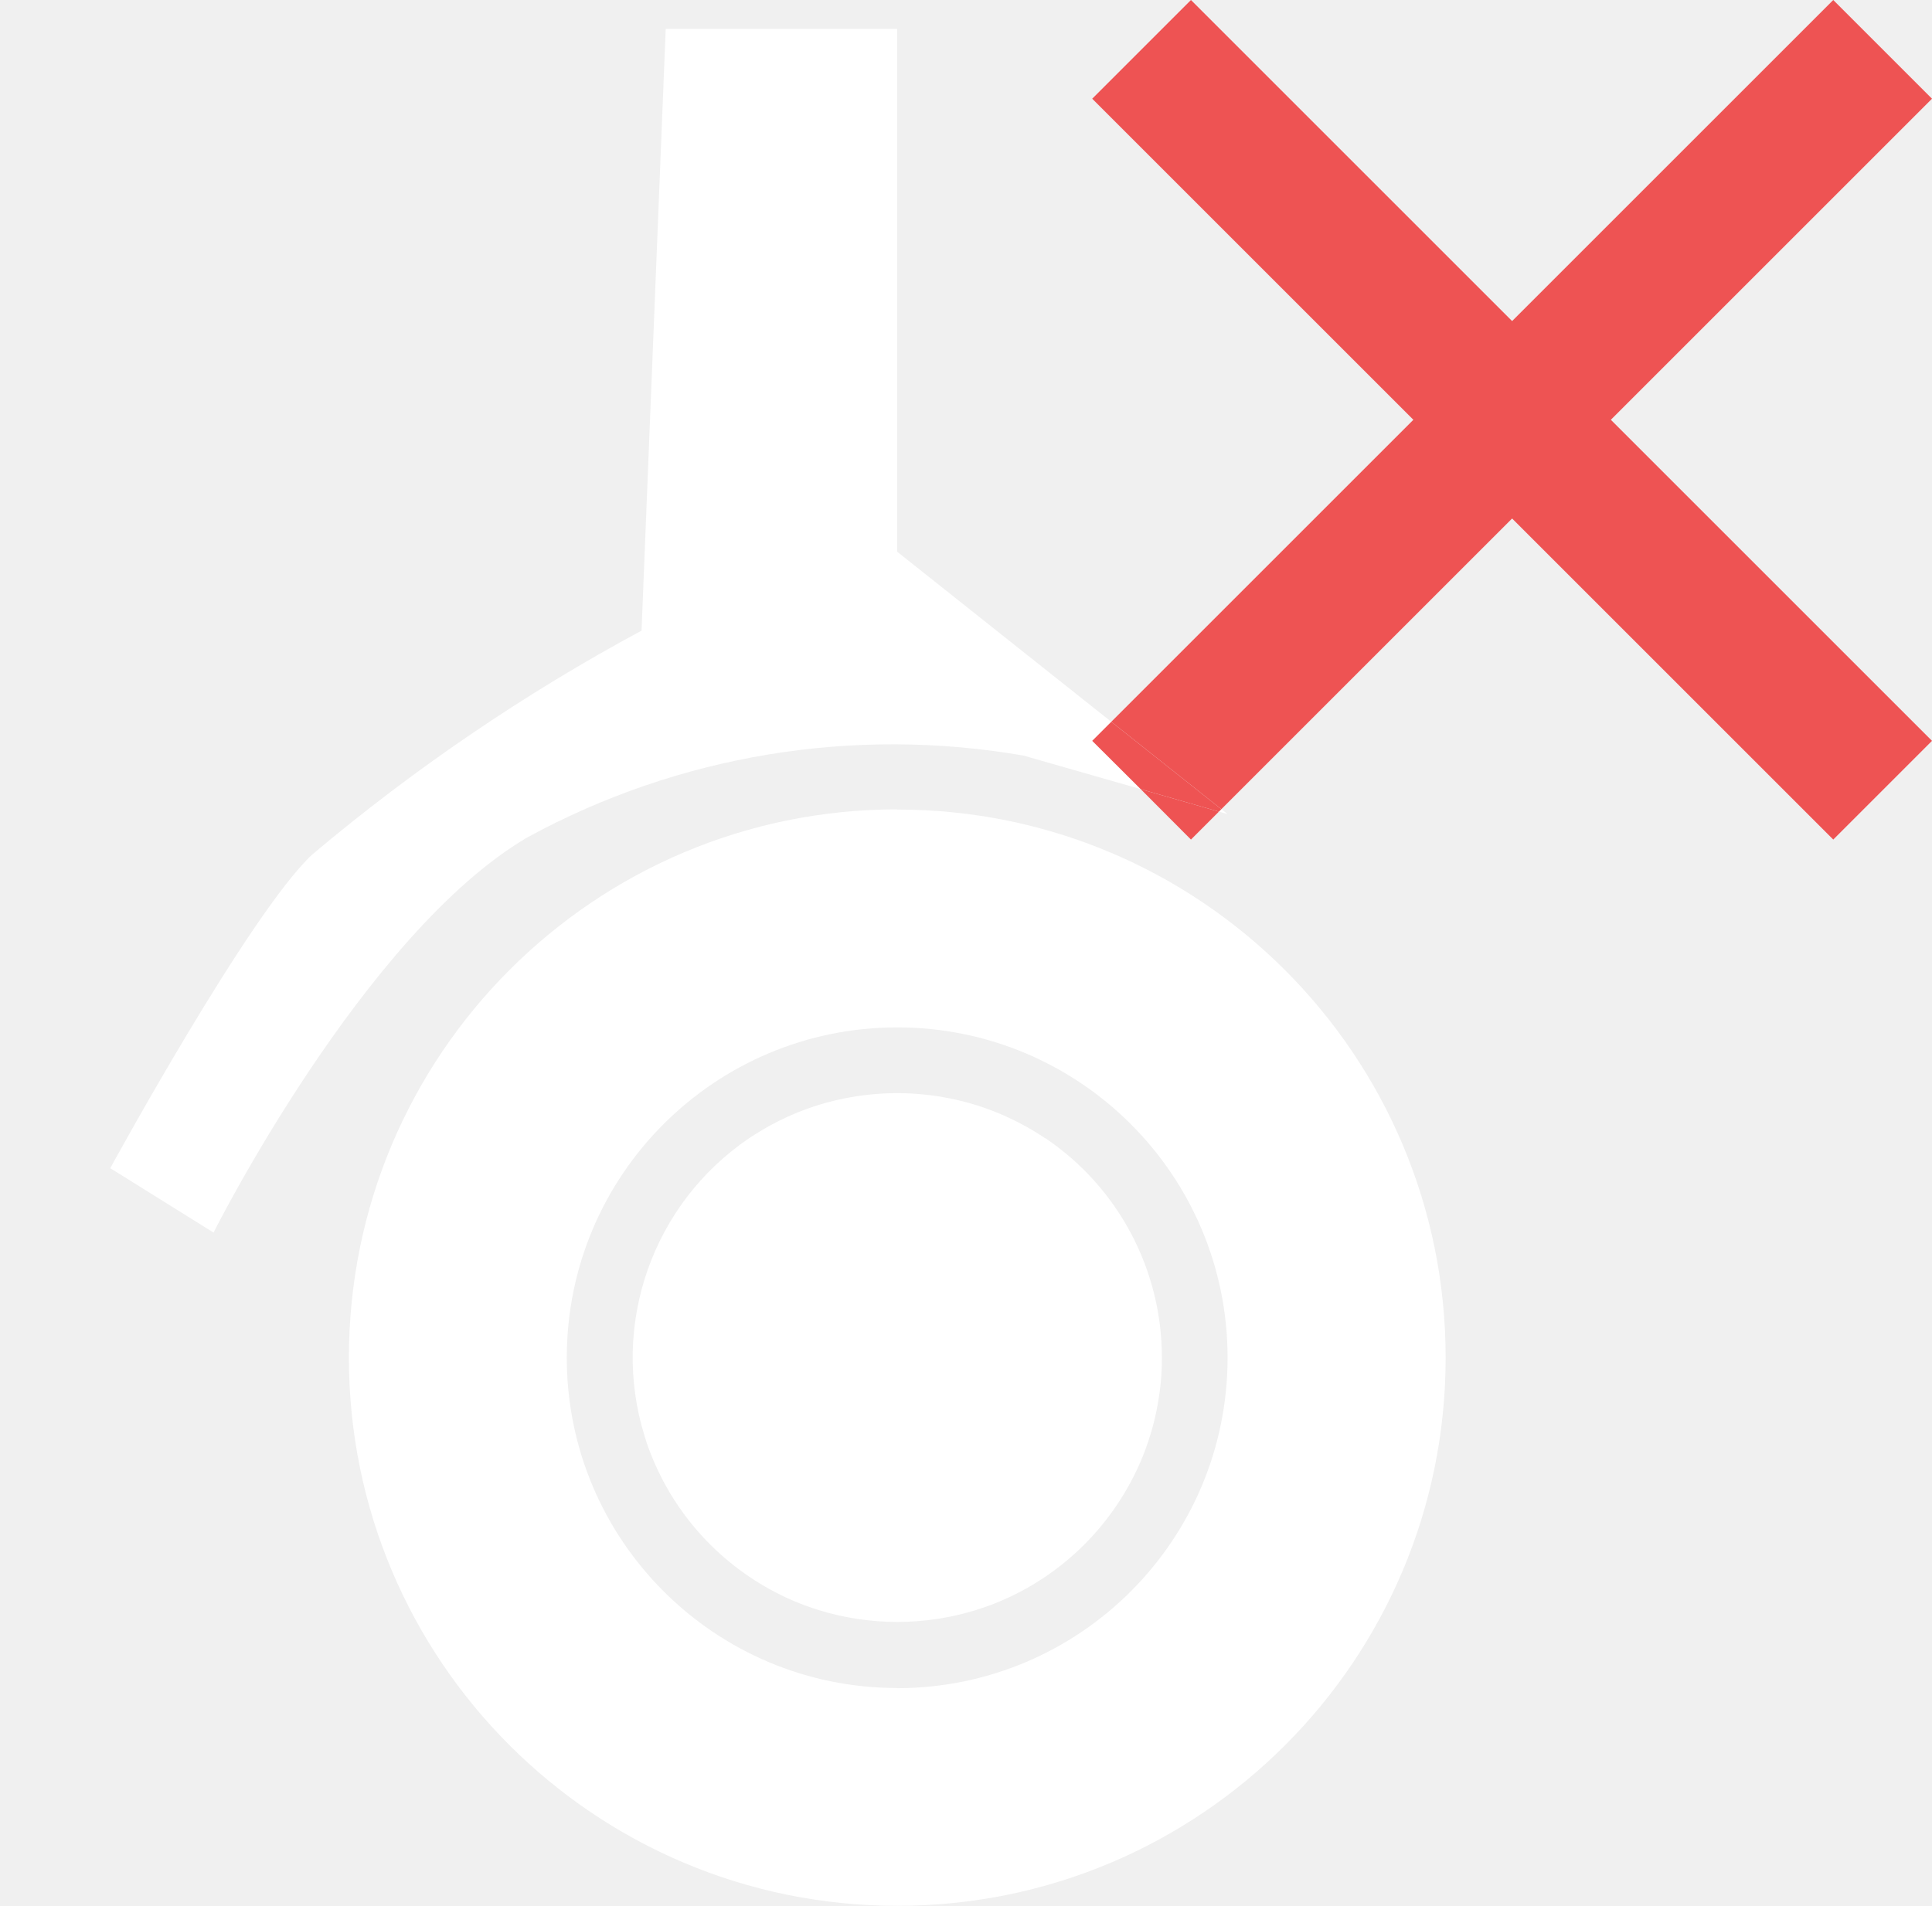
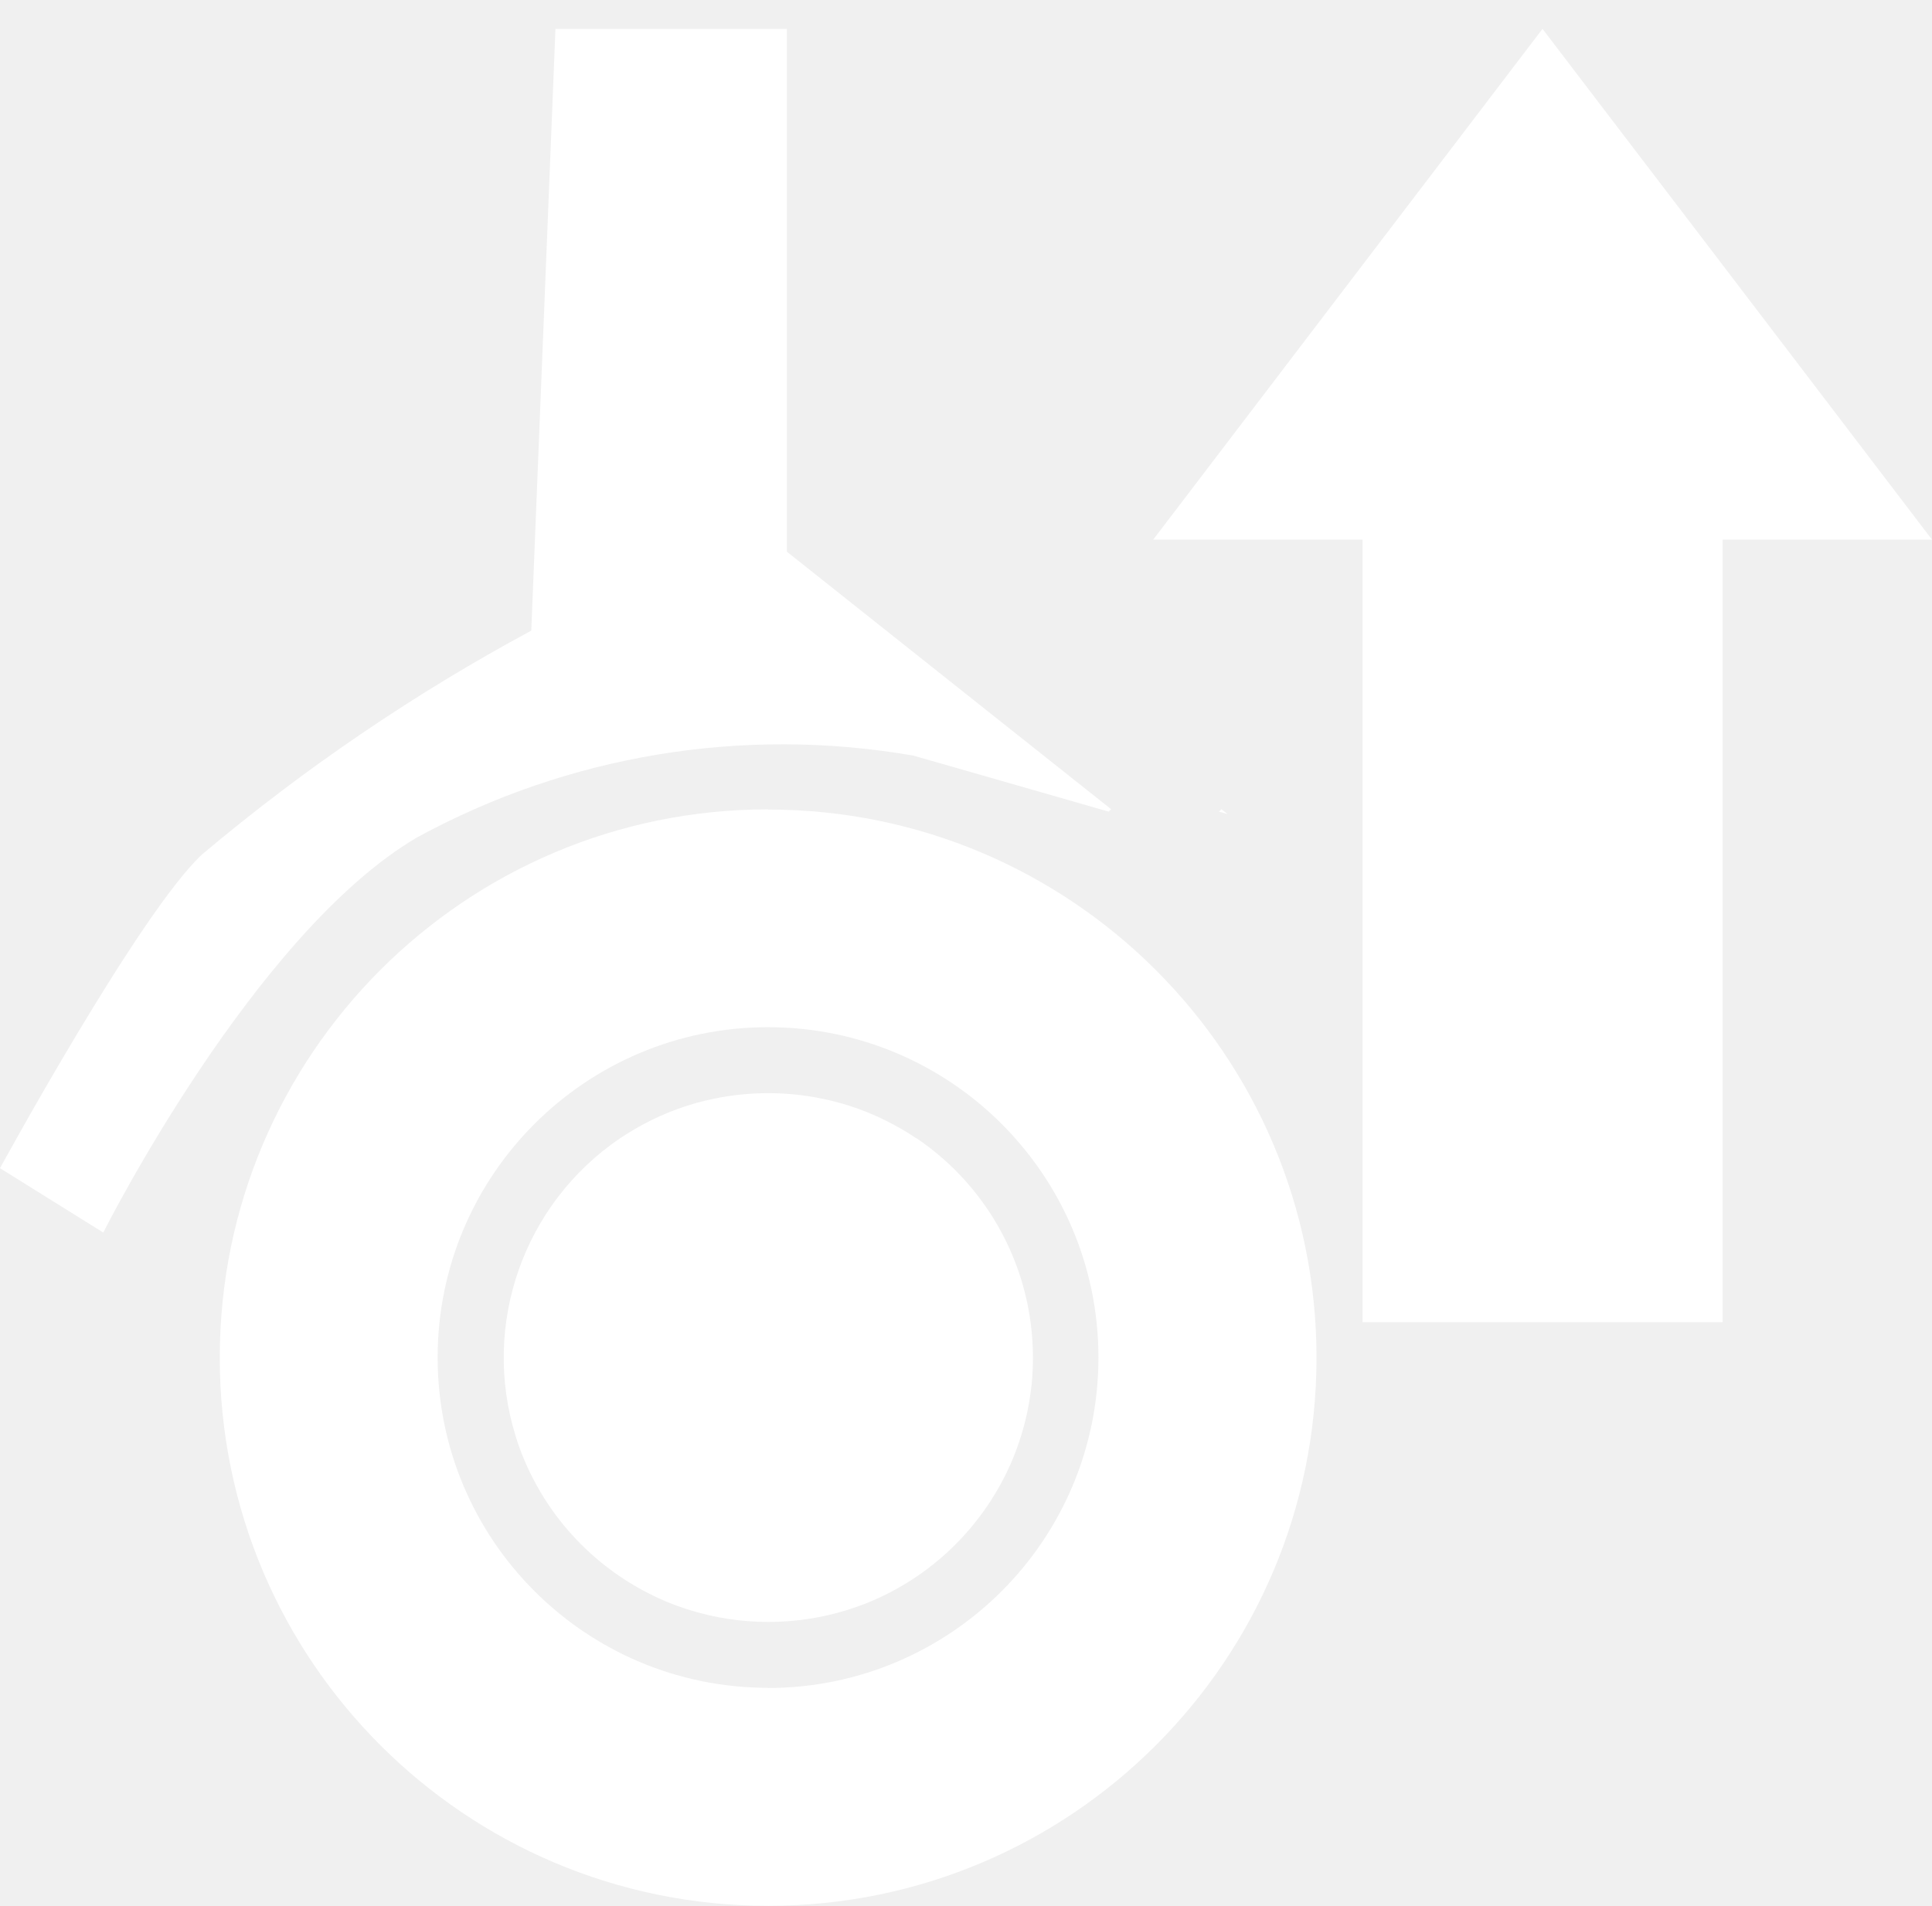
<svg xmlns="http://www.w3.org/2000/svg" id="Layer_1" viewBox="0 0 102.33 100.97">
  <defs>
-     <style>.cls-1{fill:#fff;}.cls-2{fill:none;}.cls-3{fill:#ee5353;}</style>
+     <style>.cls-1{fill:#fff;}</style>
  </defs>
-   <path class="cls-2" d="m47.52,54.42c-9.67,0-17.5,7.84-17.5,17.5,0,9.67,7.84,17.5,17.5,17.5h0c9.67,0,17.5-7.84,17.5-17.51,0-9.67-7.84-17.5-17.5-17.5Zm13.94,18.93c-.09.93-.28,1.84-.56,2.73-.13.44-.29.87-.47,1.29-1.42,3.36-4.1,6.03-7.46,7.46-.42.17-.85.33-1.29.47-2.71.84-5.62.84-8.33,0-.44-.13-.87-.29-1.29-.47-3.36-1.42-6.03-4.1-7.46-7.46-.18-.42-.33-.85-.47-1.29-1.83-5.91.42-12.32,5.54-15.78.37-.25.76-.49,1.16-.7,1.21-.66,2.51-1.13,3.85-1.4,1.86-.38,3.78-.38,5.65,0,1.35.27,2.65.75,3.85,1.4.4.22.78.45,1.16.7h.01c3.86,2.6,6.17,6.96,6.17,11.62,0,.48-.02.96-.07,1.43Z" />
-   <path class="cls-1" d="m47.52,42.88h0c-16.04,0-29.04,13.01-29.04,29.05,0,16.04,13.01,29.04,29.05,29.04,16.04,0,29.04-13.01,29.04-29.04s-13-29.04-29.04-29.04Zm0,46.55h0c-9.67,0-17.5-7.84-17.5-17.5,0-9.67,7.84-17.5,17.5-17.5s17.5,7.83,17.5,17.5c0,9.67-7.83,17.5-17.5,17.51Z" />
-   <path class="cls-1" d="m55.36,60.3h-.01c-.37-.25-.76-.49-1.16-.7-1.21-.66-2.51-1.13-3.85-1.4-1.86-.38-3.78-.38-5.65,0-1.35.27-2.65.75-3.85,1.4-.4.22-.78.45-1.16.7-5.12,3.47-7.37,9.88-5.54,15.78.13.44.29.87.47,1.29,1.42,3.36,4.1,6.03,7.46,7.46.42.18.85.33,1.29.47,2.71.84,5.62.84,8.33,0,.44-.14.87-.29,1.29-.47,3.36-1.42,6.03-4.1,7.46-7.46.18-.42.33-.85.47-1.29.28-.89.46-1.81.56-2.73.05-.47.07-.95.07-1.43,0-4.66-2.31-9.01-6.17-11.62Z" />
-   <path class="cls-1" d="m58.86,38.24l-11.34-9.01V1.53h-12.26l-1.28,31.88c-6.2,3.34-12.05,7.32-17.44,11.86-3.31,3.08-10.7,16.62-10.7,16.62l5.47,3.41s7.96-15.86,16.63-20.94c8.02-4.37,17.27-5.89,26.27-4.33l6.22,1.78-2.57-2.57,1.01-1.01Z" />
+   <path class="cls-1" d="m40.68,42.88h0c-16.04,0-29.04,13.01-29.04,29.05s13.01,29.04,29.05,29.04,29.04-13.01,29.04-29.04-13-29.04-29.04-29.04h0Zm0,46.54h0c-9.67,0-17.5-7.84-17.5-17.5s7.84-17.5,17.5-17.5,17.5,7.83,17.5,17.5-7.83,17.5-17.5,17.51h0Z" />
+   <path class="cls-1" d="m48.52,60.3h0c-.37-.25-.76-.49-1.16-.7-1.21-.66-2.51-1.13-3.85-1.4-1.86-.38-3.78-.38-5.65,0-1.35.27-2.65.75-3.85,1.4-.4.22-.78.45-1.16.7-5.12,3.47-7.37,9.88-5.54,15.78.13.44.29.87.47,1.29,1.42,3.36,4.1,6.03,7.46,7.46.42.18.85.33,1.29.47,2.71.84,5.62.84,8.33,0,.44-.14.87-.29,1.29-.47,3.36-1.42,6.03-4.1,7.46-7.46.18-.42.33-.85.47-1.29.28-.89.46-1.81.56-2.73.05-.47.07-.95.07-1.43,0-4.66-2.31-9.01-6.17-11.62h-.01Z" />
  <polygon class="cls-1" points="65.02 43.13 64.69 42.87 64.56 43 65.02 43.13" />
-   <polygon class="cls-3" points="102.33 5.23 97.1 0 80.09 17.01 63.08 0 57.85 5.23 74.86 22.24 58.86 38.24 64.69 42.87 80.09 27.47 97.1 44.48 102.33 39.25 85.32 22.24 102.33 5.23" />
-   <polygon class="cls-3" points="63.08 44.48 64.56 43 60.42 41.81 63.08 44.48" />
-   <polygon class="cls-3" points="57.85 39.25 60.42 41.81 64.56 43 64.69 42.87 58.86 38.24 57.85 39.25" />
+   <path class="cls-1" d="m53.02,38.24l-11.34-9.01V1.53h-12.26l-1.28,31.88c-6.2,3.34-12.05,7.32-17.44,11.86C7.39,48.35,0,61.89,0,61.89l5.47,3.41s7.96-15.86,16.63-20.94c8.02-4.37,17.27-5.89,26.27-4.33l6.21,1.78h0s4.14,1.19,4.14,1.19l.13-.13-5.83-4.63Z" />
+   <polygon class="cls-1" points="102.33 28.59 92.02 15.06 81.7 1.53 71.39 15.06 61.08 28.59 72.17 28.59 72.17 70.05 91.24 70.05 91.24 28.59 102.33 28.59" />
</svg>
